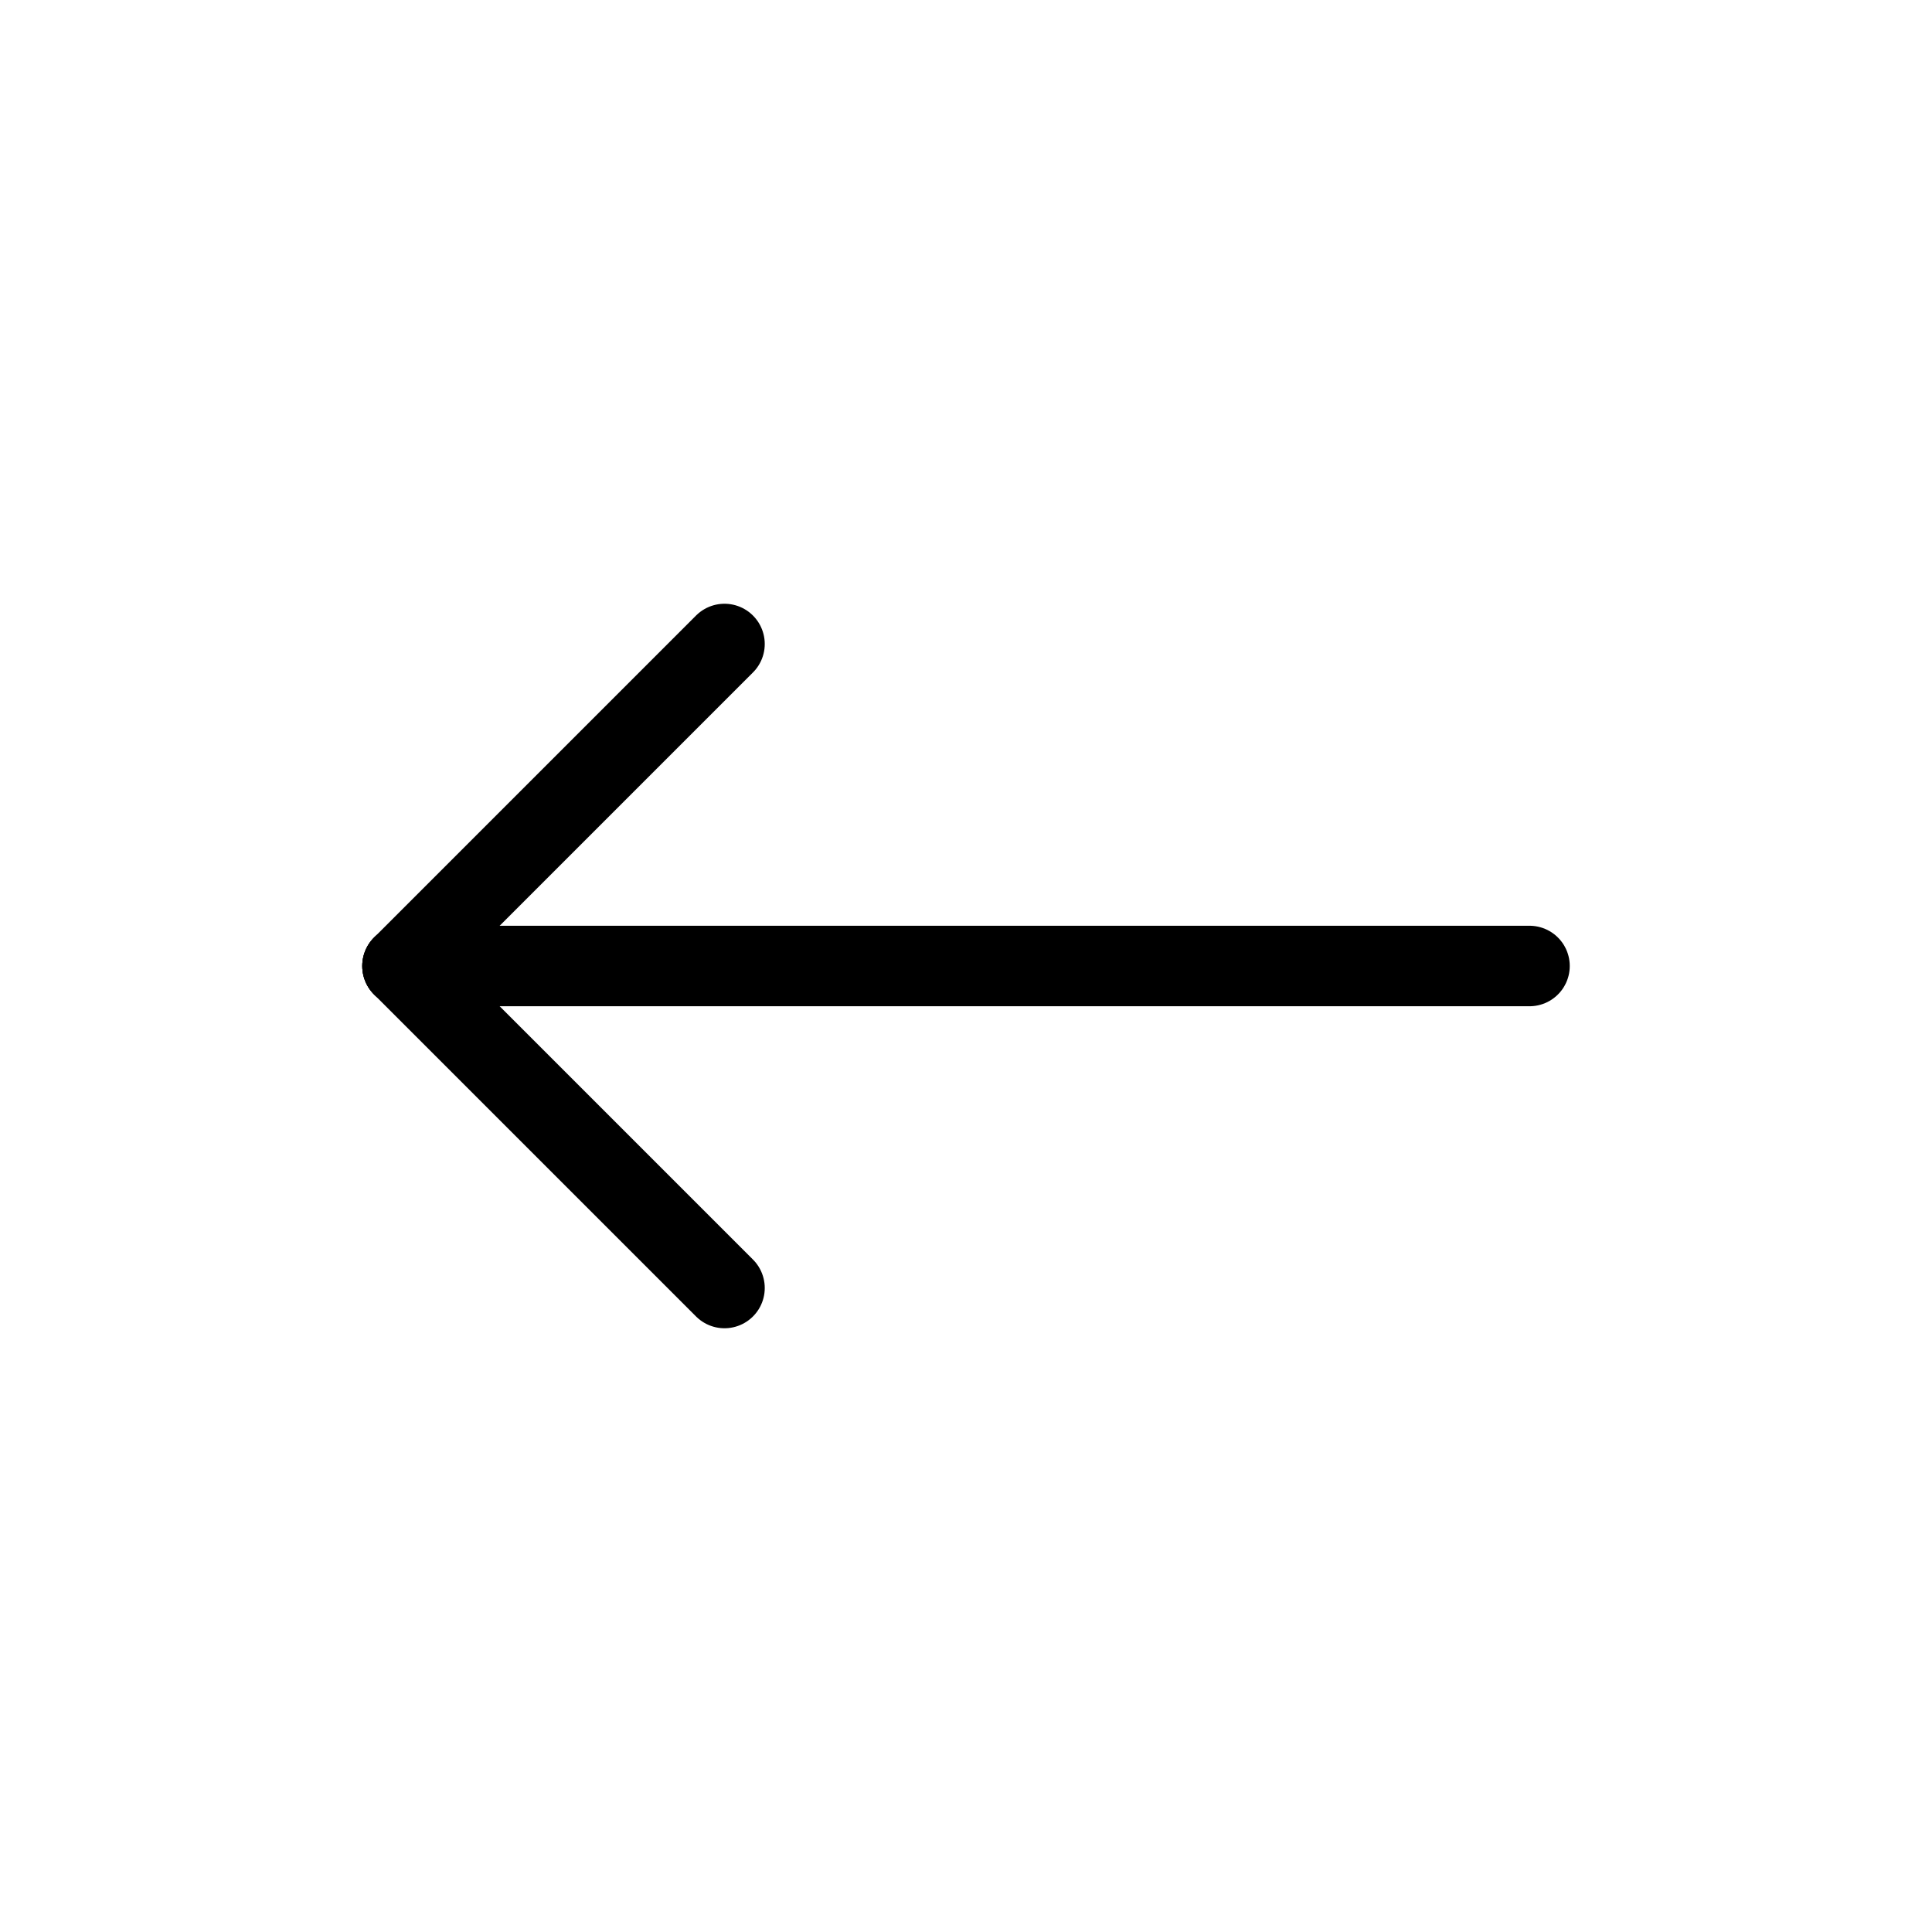
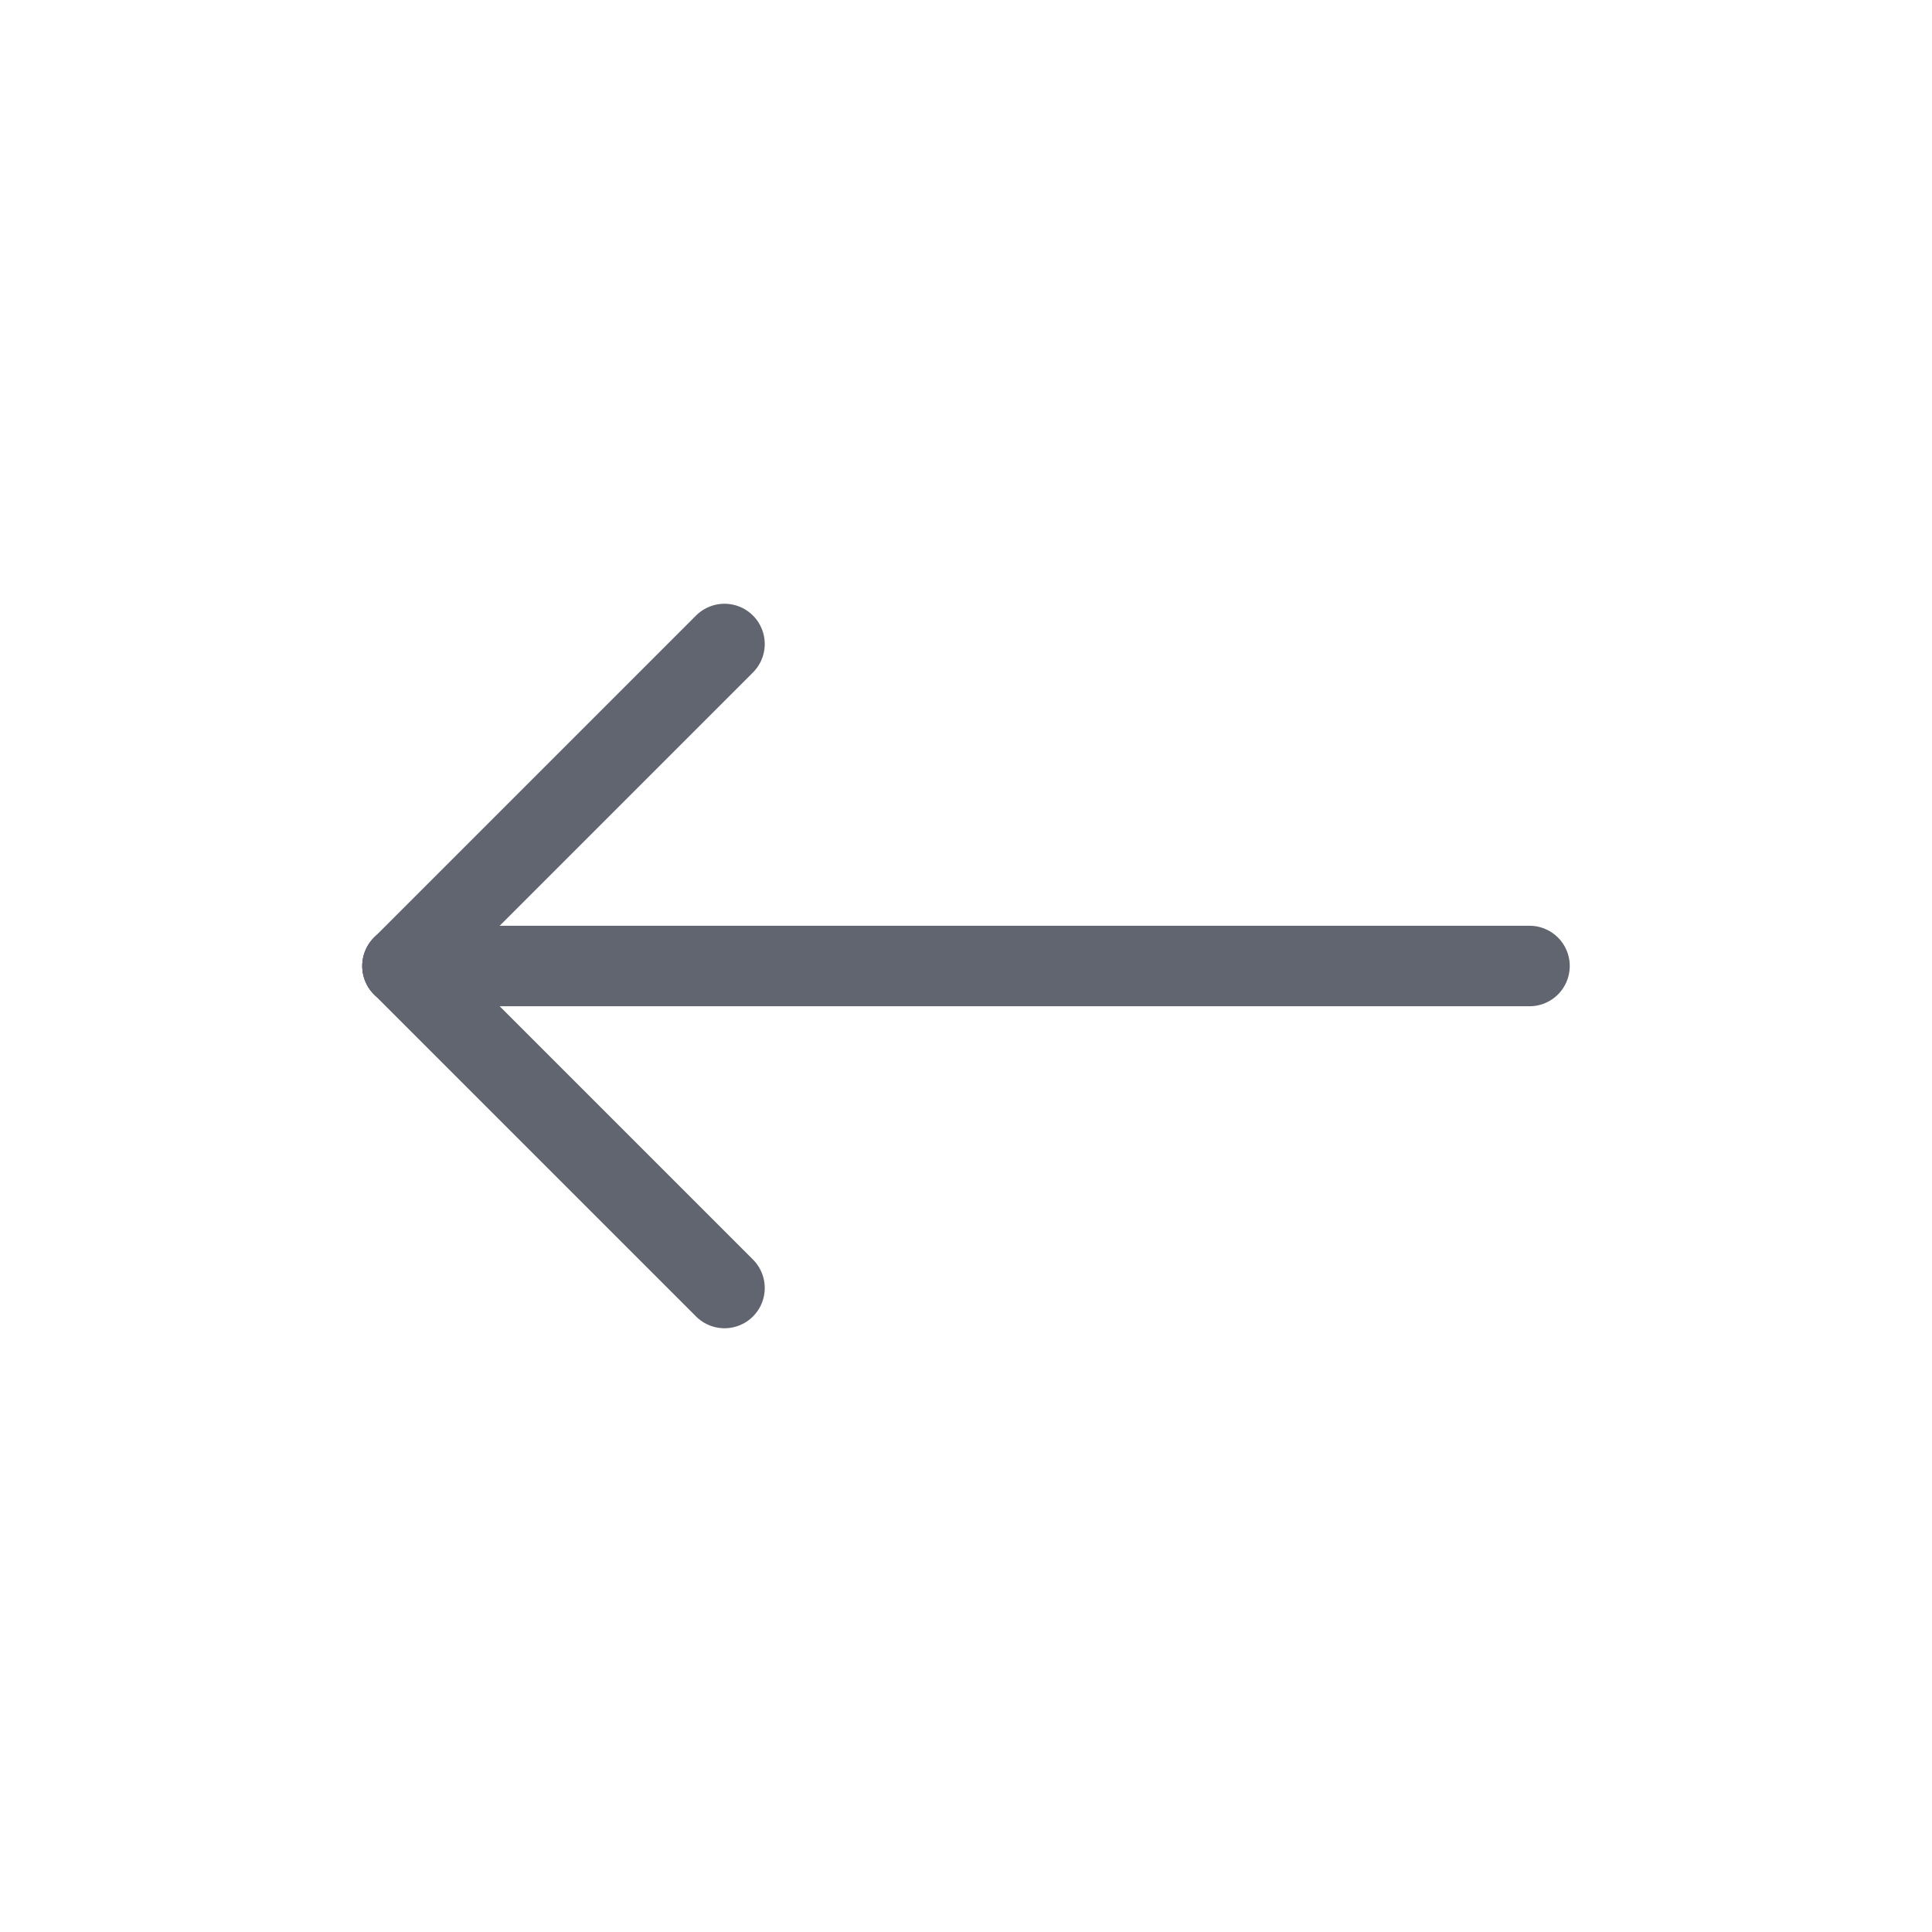
<svg xmlns="http://www.w3.org/2000/svg" class="icon icon-tabler icon-tabler-arrow-narrow-left" width="24" height="24" viewBox="0 0 24 24" stroke-width="1" stroke="currentColor" fill="#61656F" stroke-linecap="round" stroke-linejoin="round">
  <path stroke="none" d="M0 0h24v24H0z" fill="none" />
-   <line x1="5" y1="12" x2="19" y2="12" />
-   <line x1="5" y1="12" x2="9" y2="16" />
-   <line x1="5" y1="12" x2="9" y2="8" />
+   <line x1="5" y1="12" x2="19" y2="12" stroke="#61656F" />
+   <line x1="5" y1="12" x2="9" y2="16" stroke="#61656F" />
+   <line x1="5" y1="12" x2="9" y2="8" stroke="#61656F" />
</svg>
